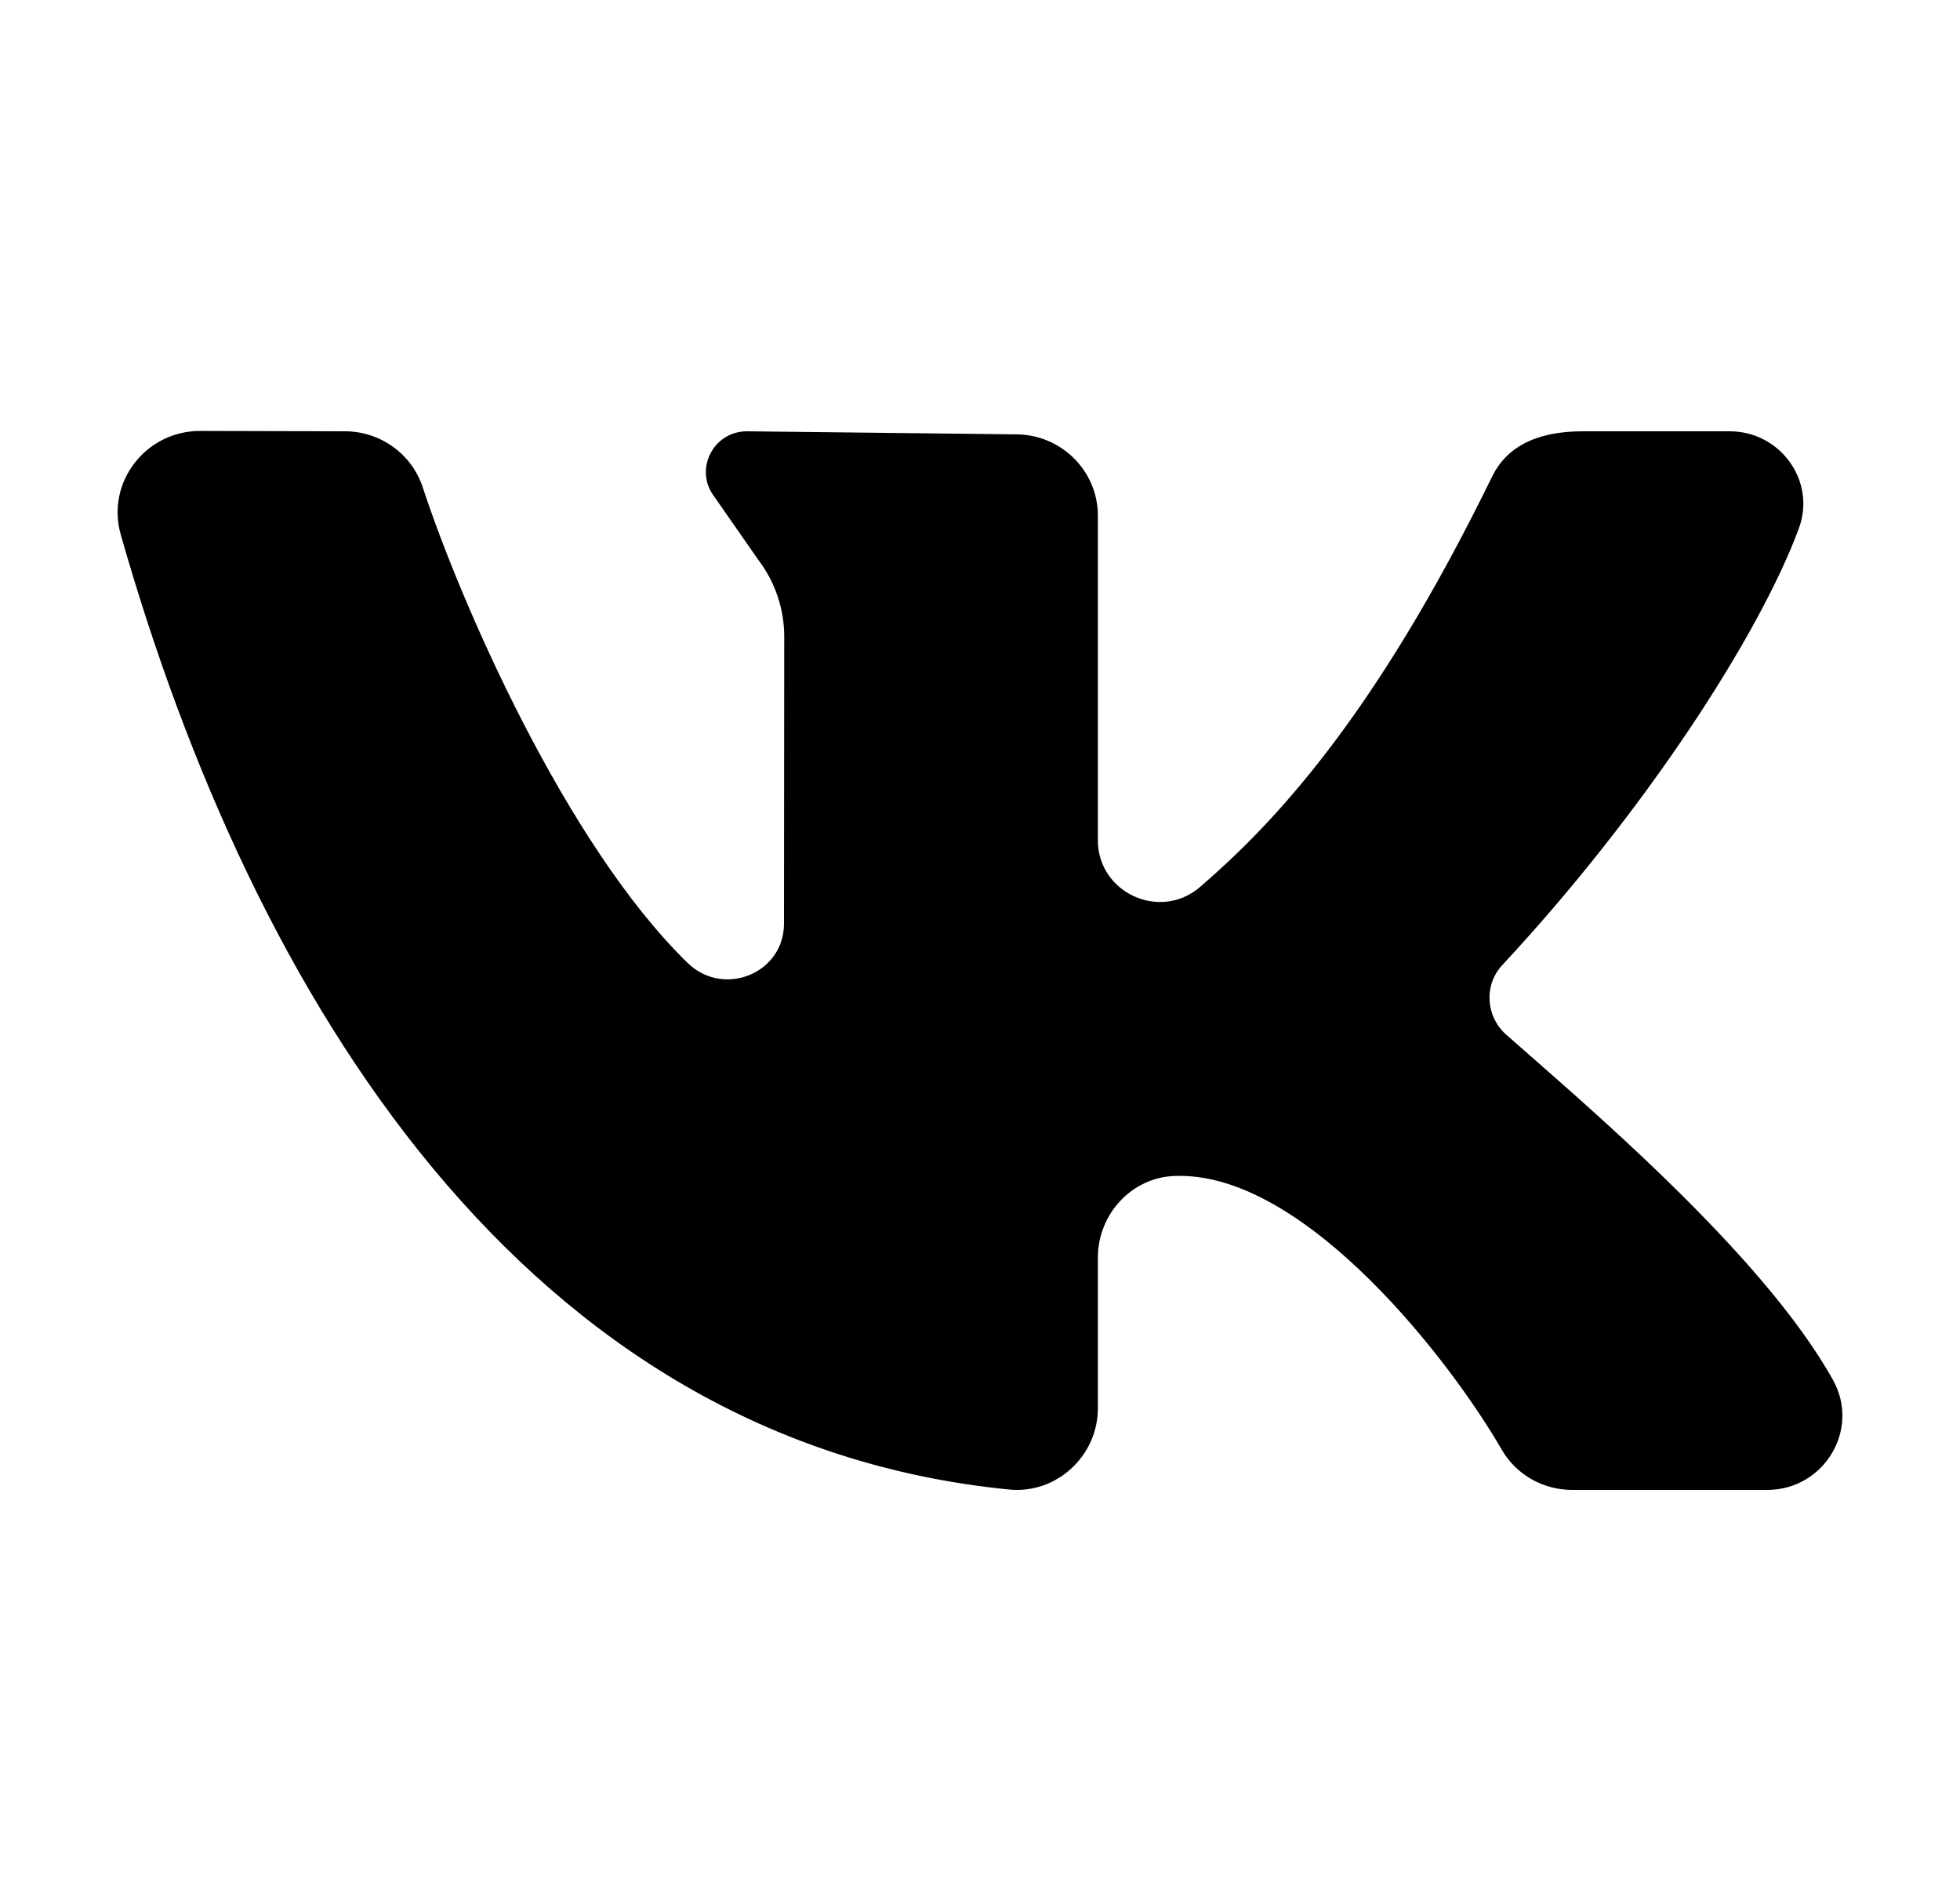
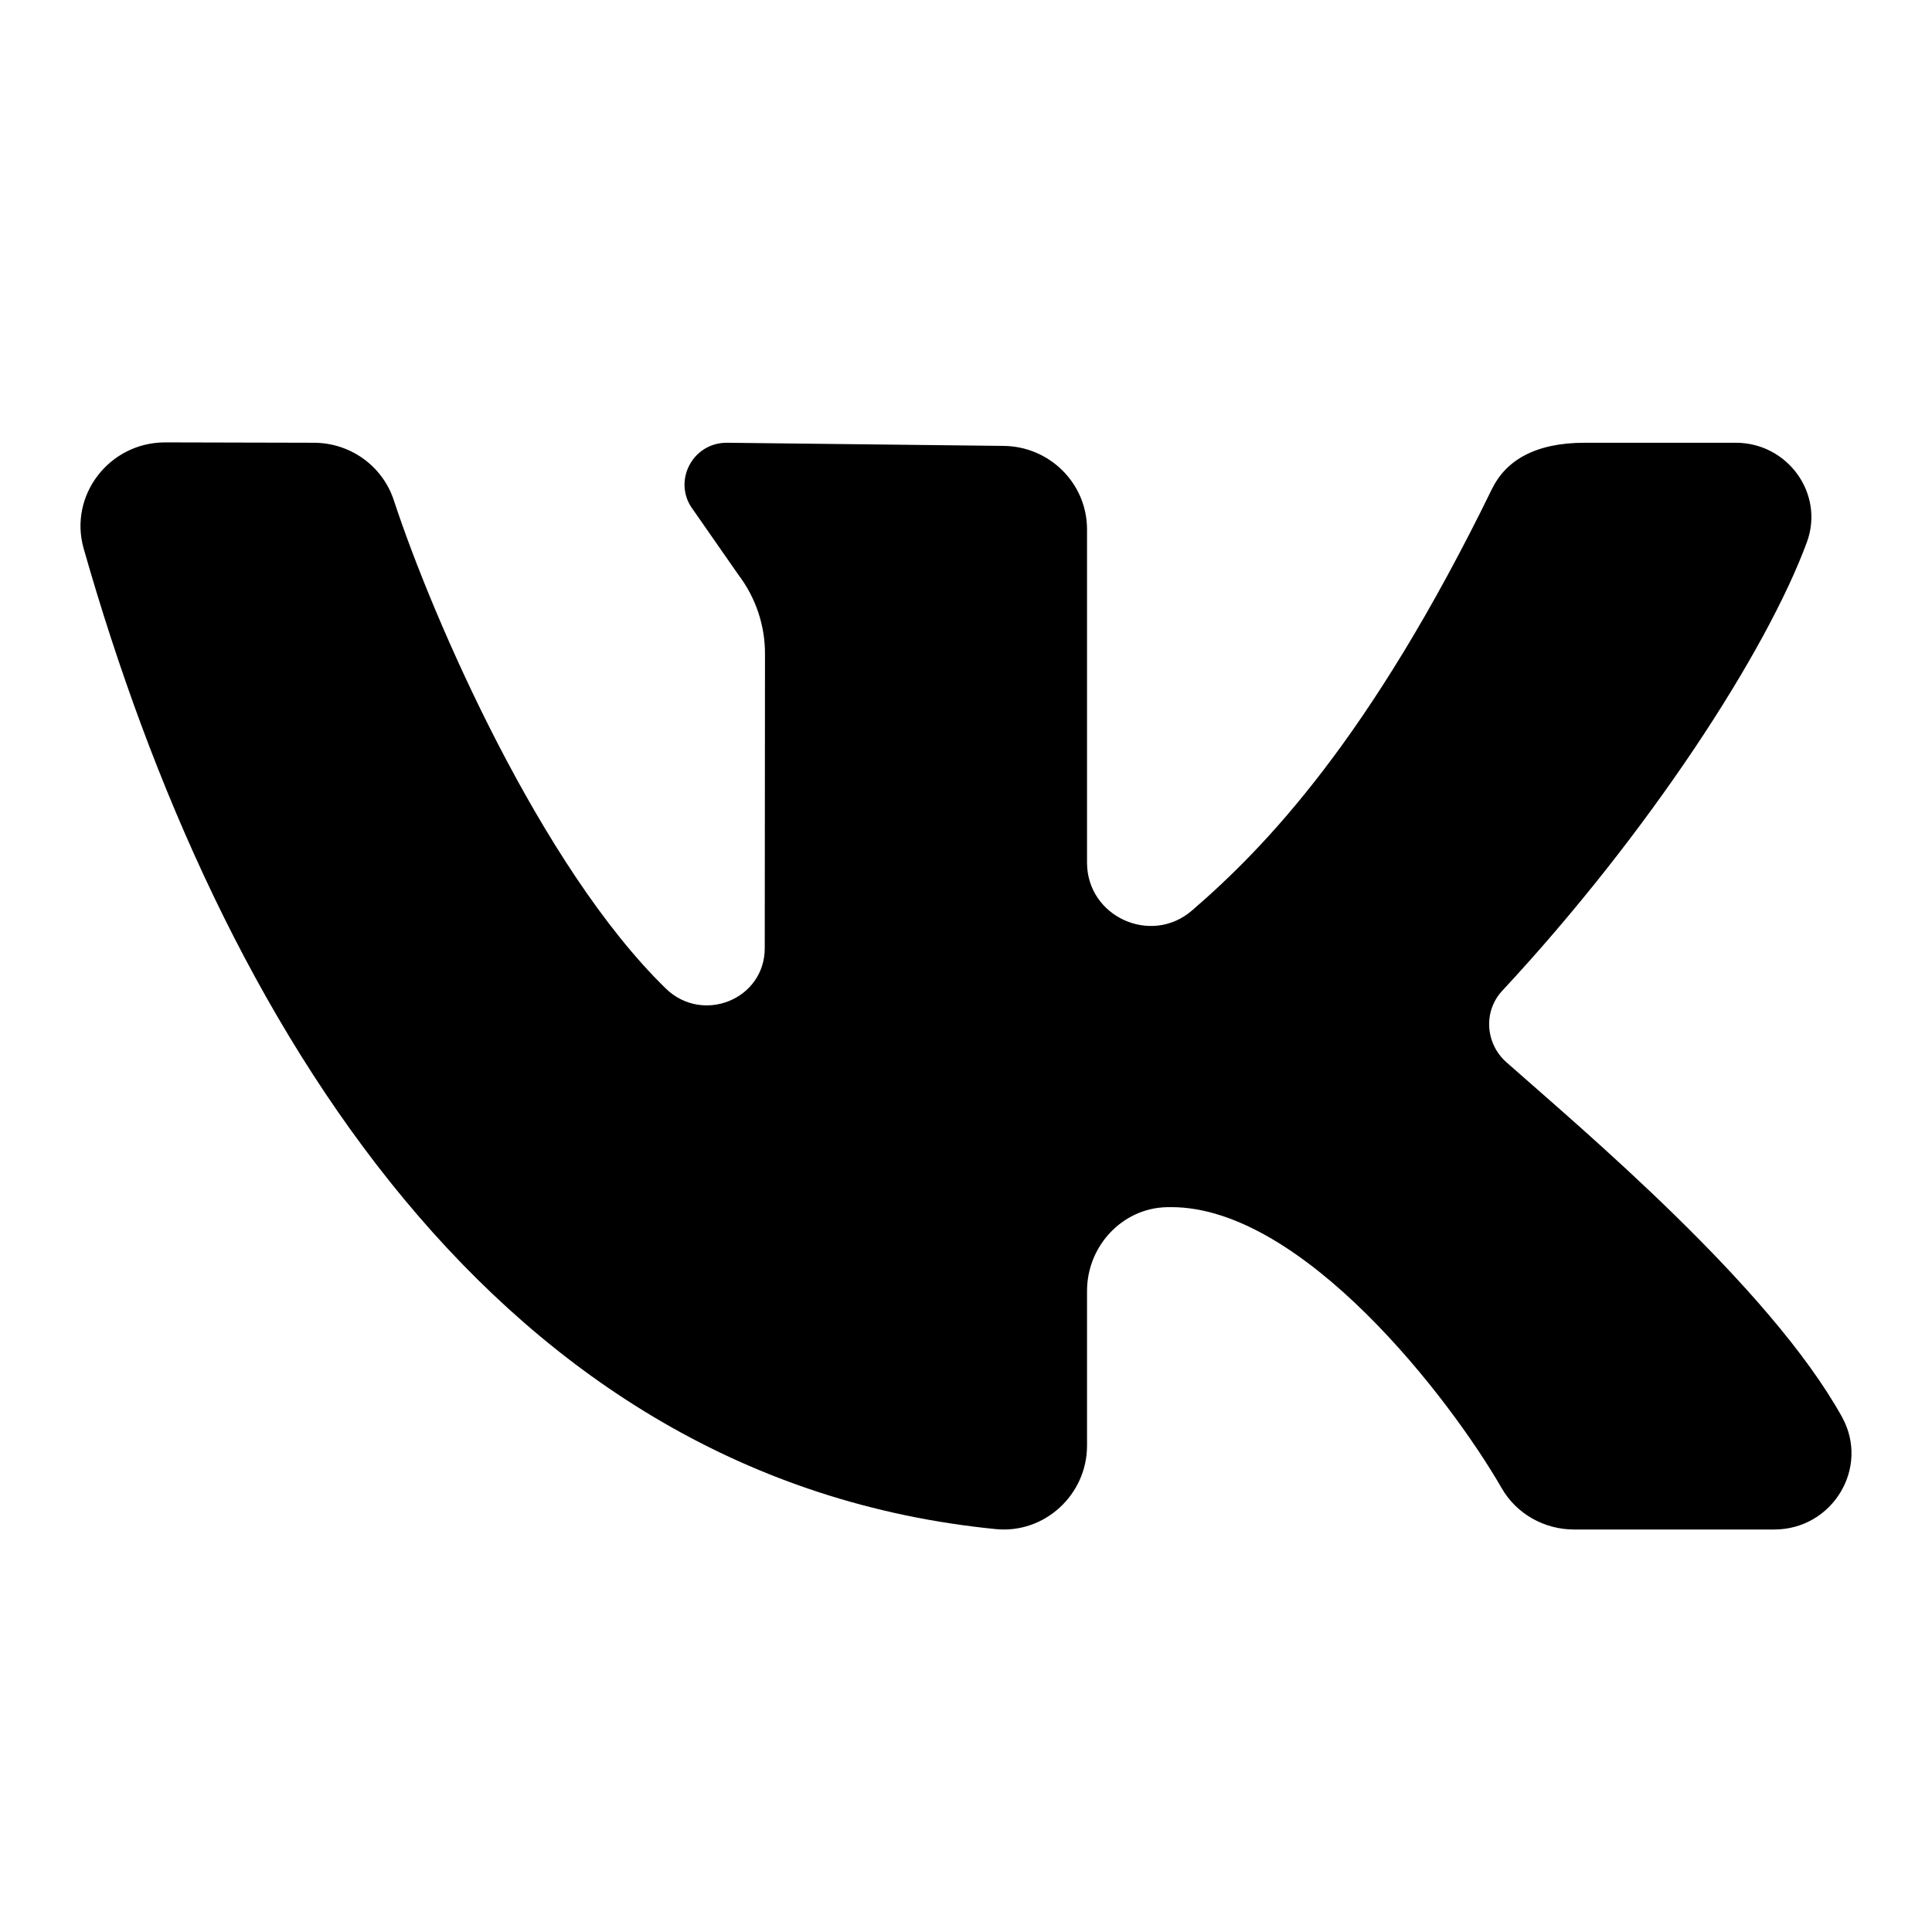
- <svg xmlns="http://www.w3.org/2000/svg" fill="#000000" viewBox="0 0 48 48" width="50px" height="48px">
+ <svg xmlns="http://www.w3.org/2000/svg" fill="#000000" viewBox="0 0 48 48" width="48px" height="48px">
  <path d="M45.763,35.202c-1.797-3.234-6.426-7.12-8.337-8.811c-0.523-0.463-0.579-1.264-0.103-1.776 c3.647-3.919,6.564-8.422,7.568-11.143C45.334,12.27,44.417,11,43.125,11l-3.753,0c-1.237,0-1.961,0.444-2.306,1.151 c-3.031,6.211-5.631,8.899-7.451,10.47c-1.019,0.88-2.608,0.151-2.608-1.188c0-2.58,0-5.915,0-8.28 c0-1.147-0.938-2.075-2.095-2.075L18.056,11c-0.863,0-1.356,0.977-0.838,1.662l1.132,1.625c0.426,0.563,0.656,1.248,0.656,1.951 L19,23.556c0,1.273-1.543,1.895-2.459,1.003c-3.099-3.018-5.788-9.181-6.756-12.128C9.505,11.578,8.706,11.002,7.8,11l-3.697-0.009 c-1.387,0-2.401,1.315-2.024,2.639c3.378,11.857,10.309,23.137,22.661,24.36c1.217,0.12,2.267-0.86,2.267-2.073l0-3.846 c0-1.103,0.865-2.051,1.977-2.079c0.039-0.001,0.078-0.001,0.117-0.001c3.267,0,6.926,4.755,8.206,6.979 c0.368,0.64,1.056,1.03,1.8,1.03l4.973,0C45.531,38,46.462,36.461,45.763,35.202z" />
</svg>
